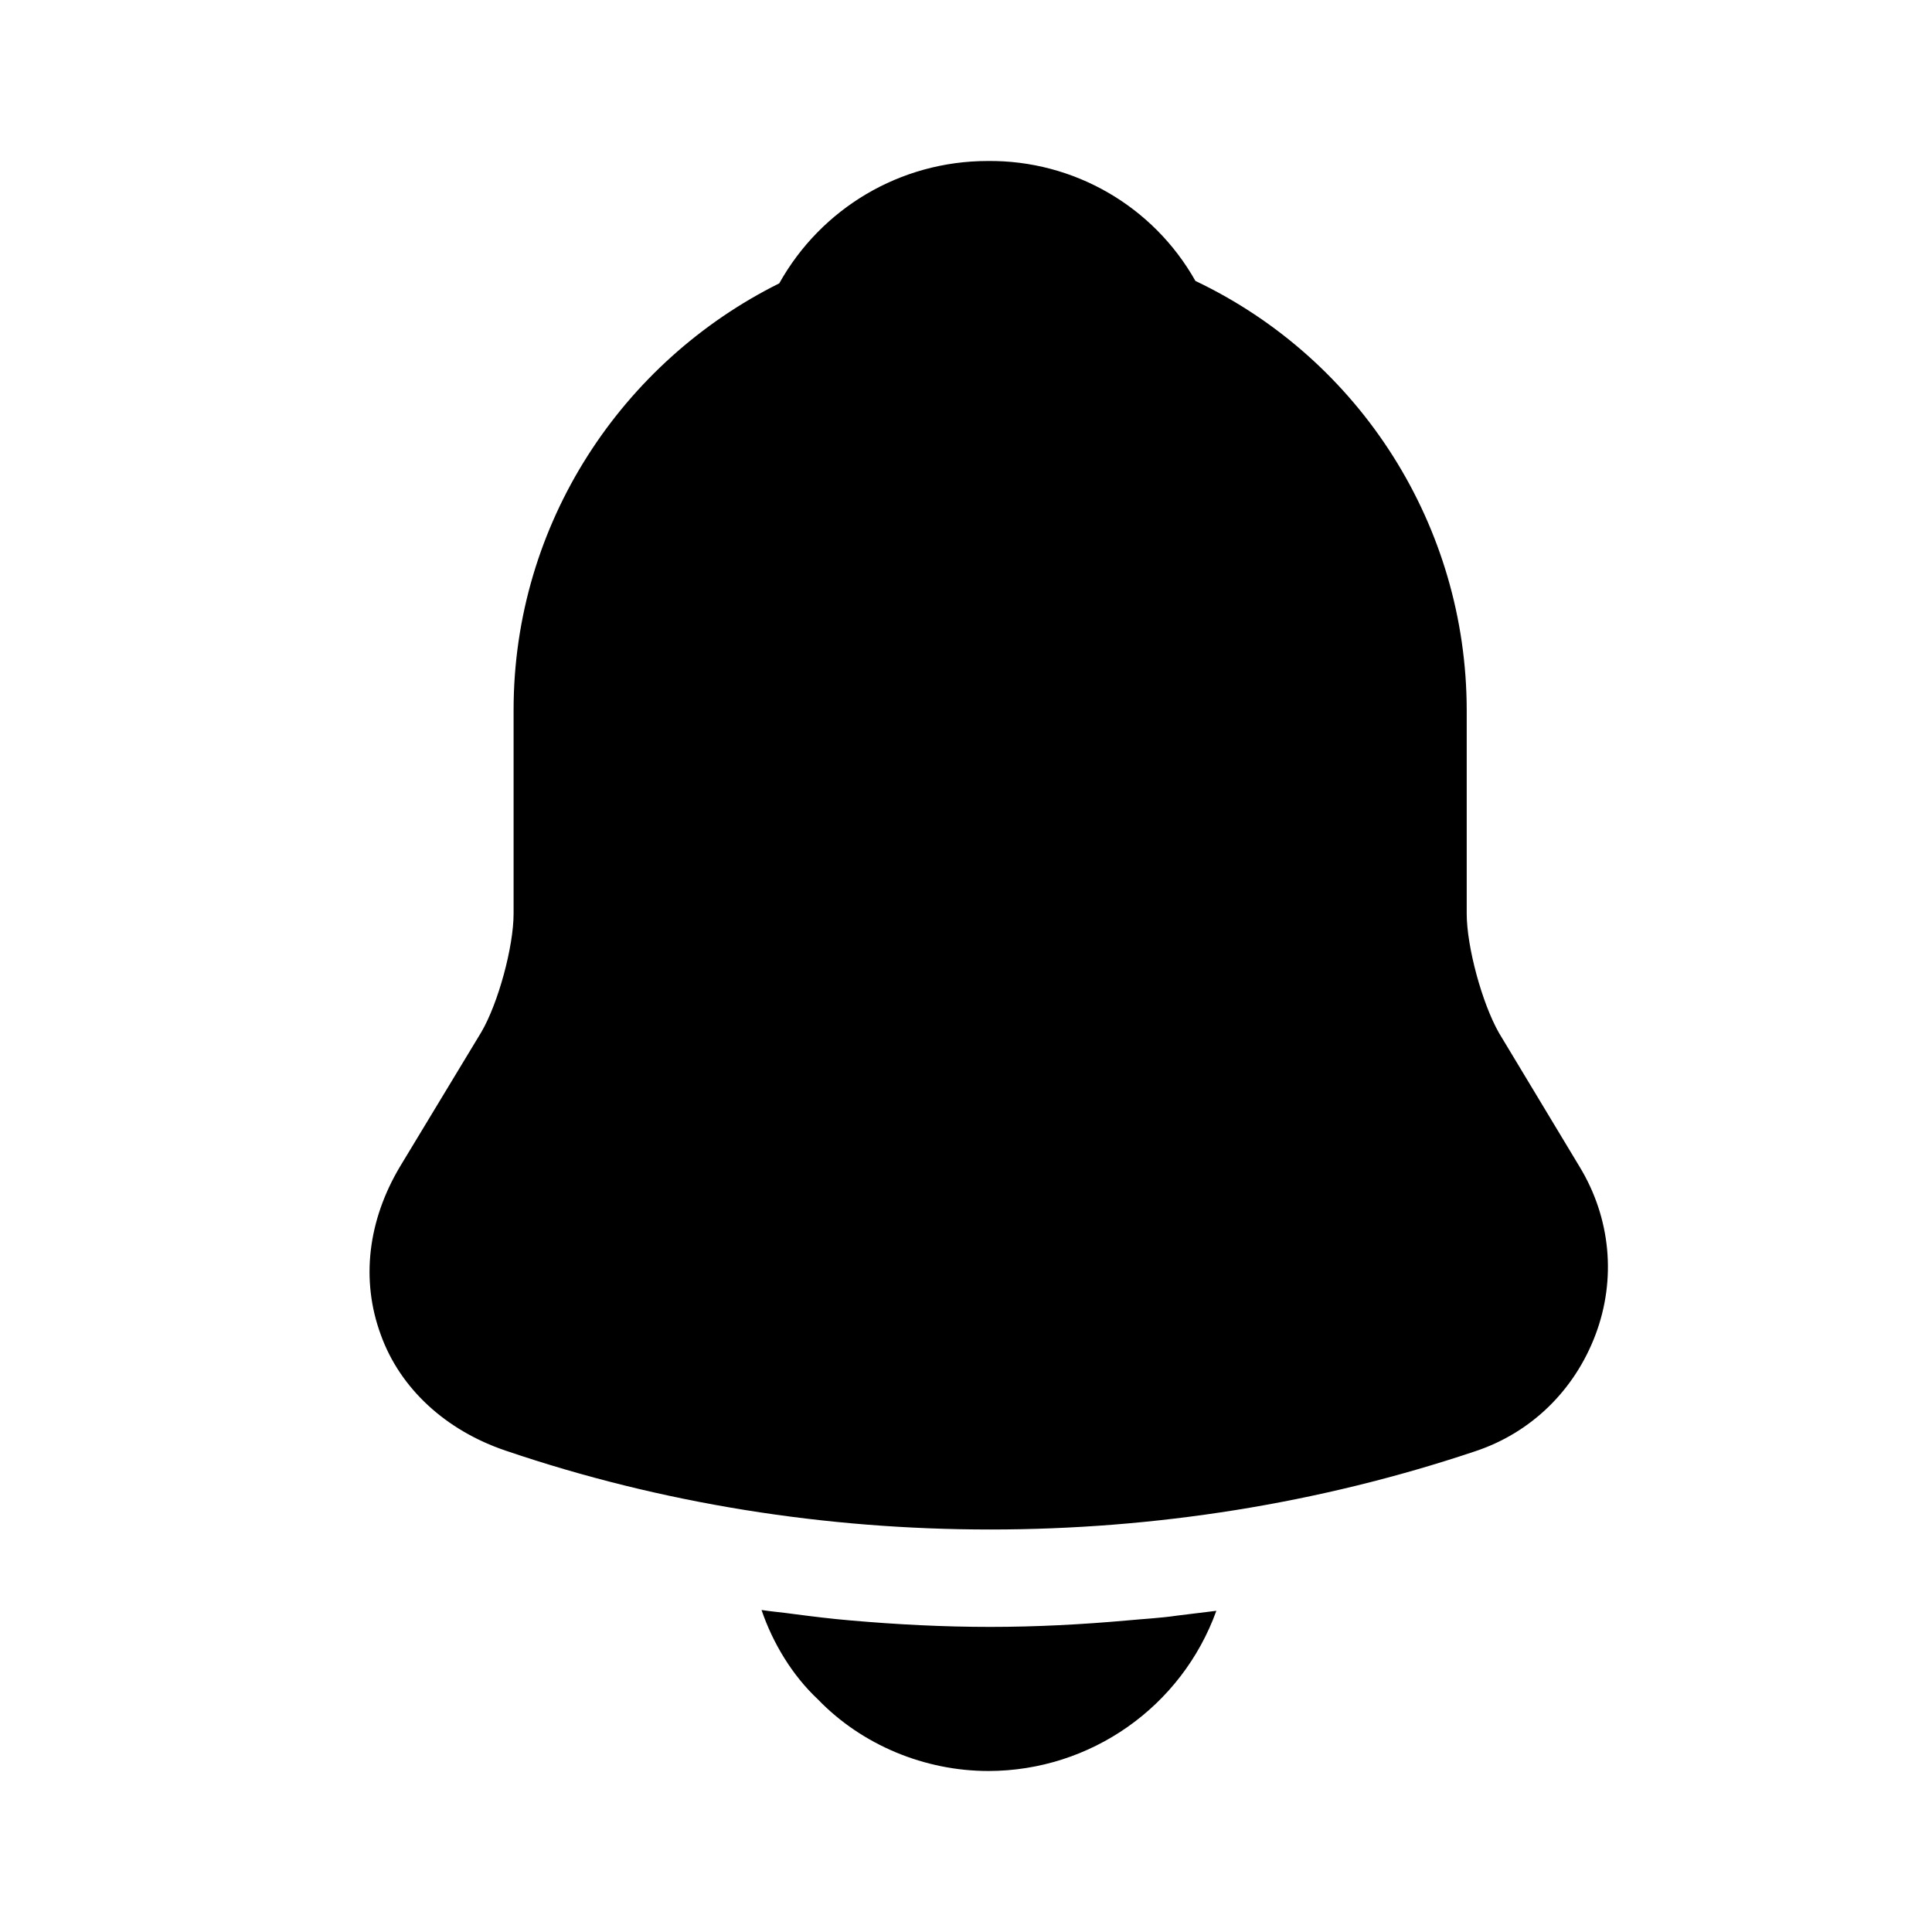
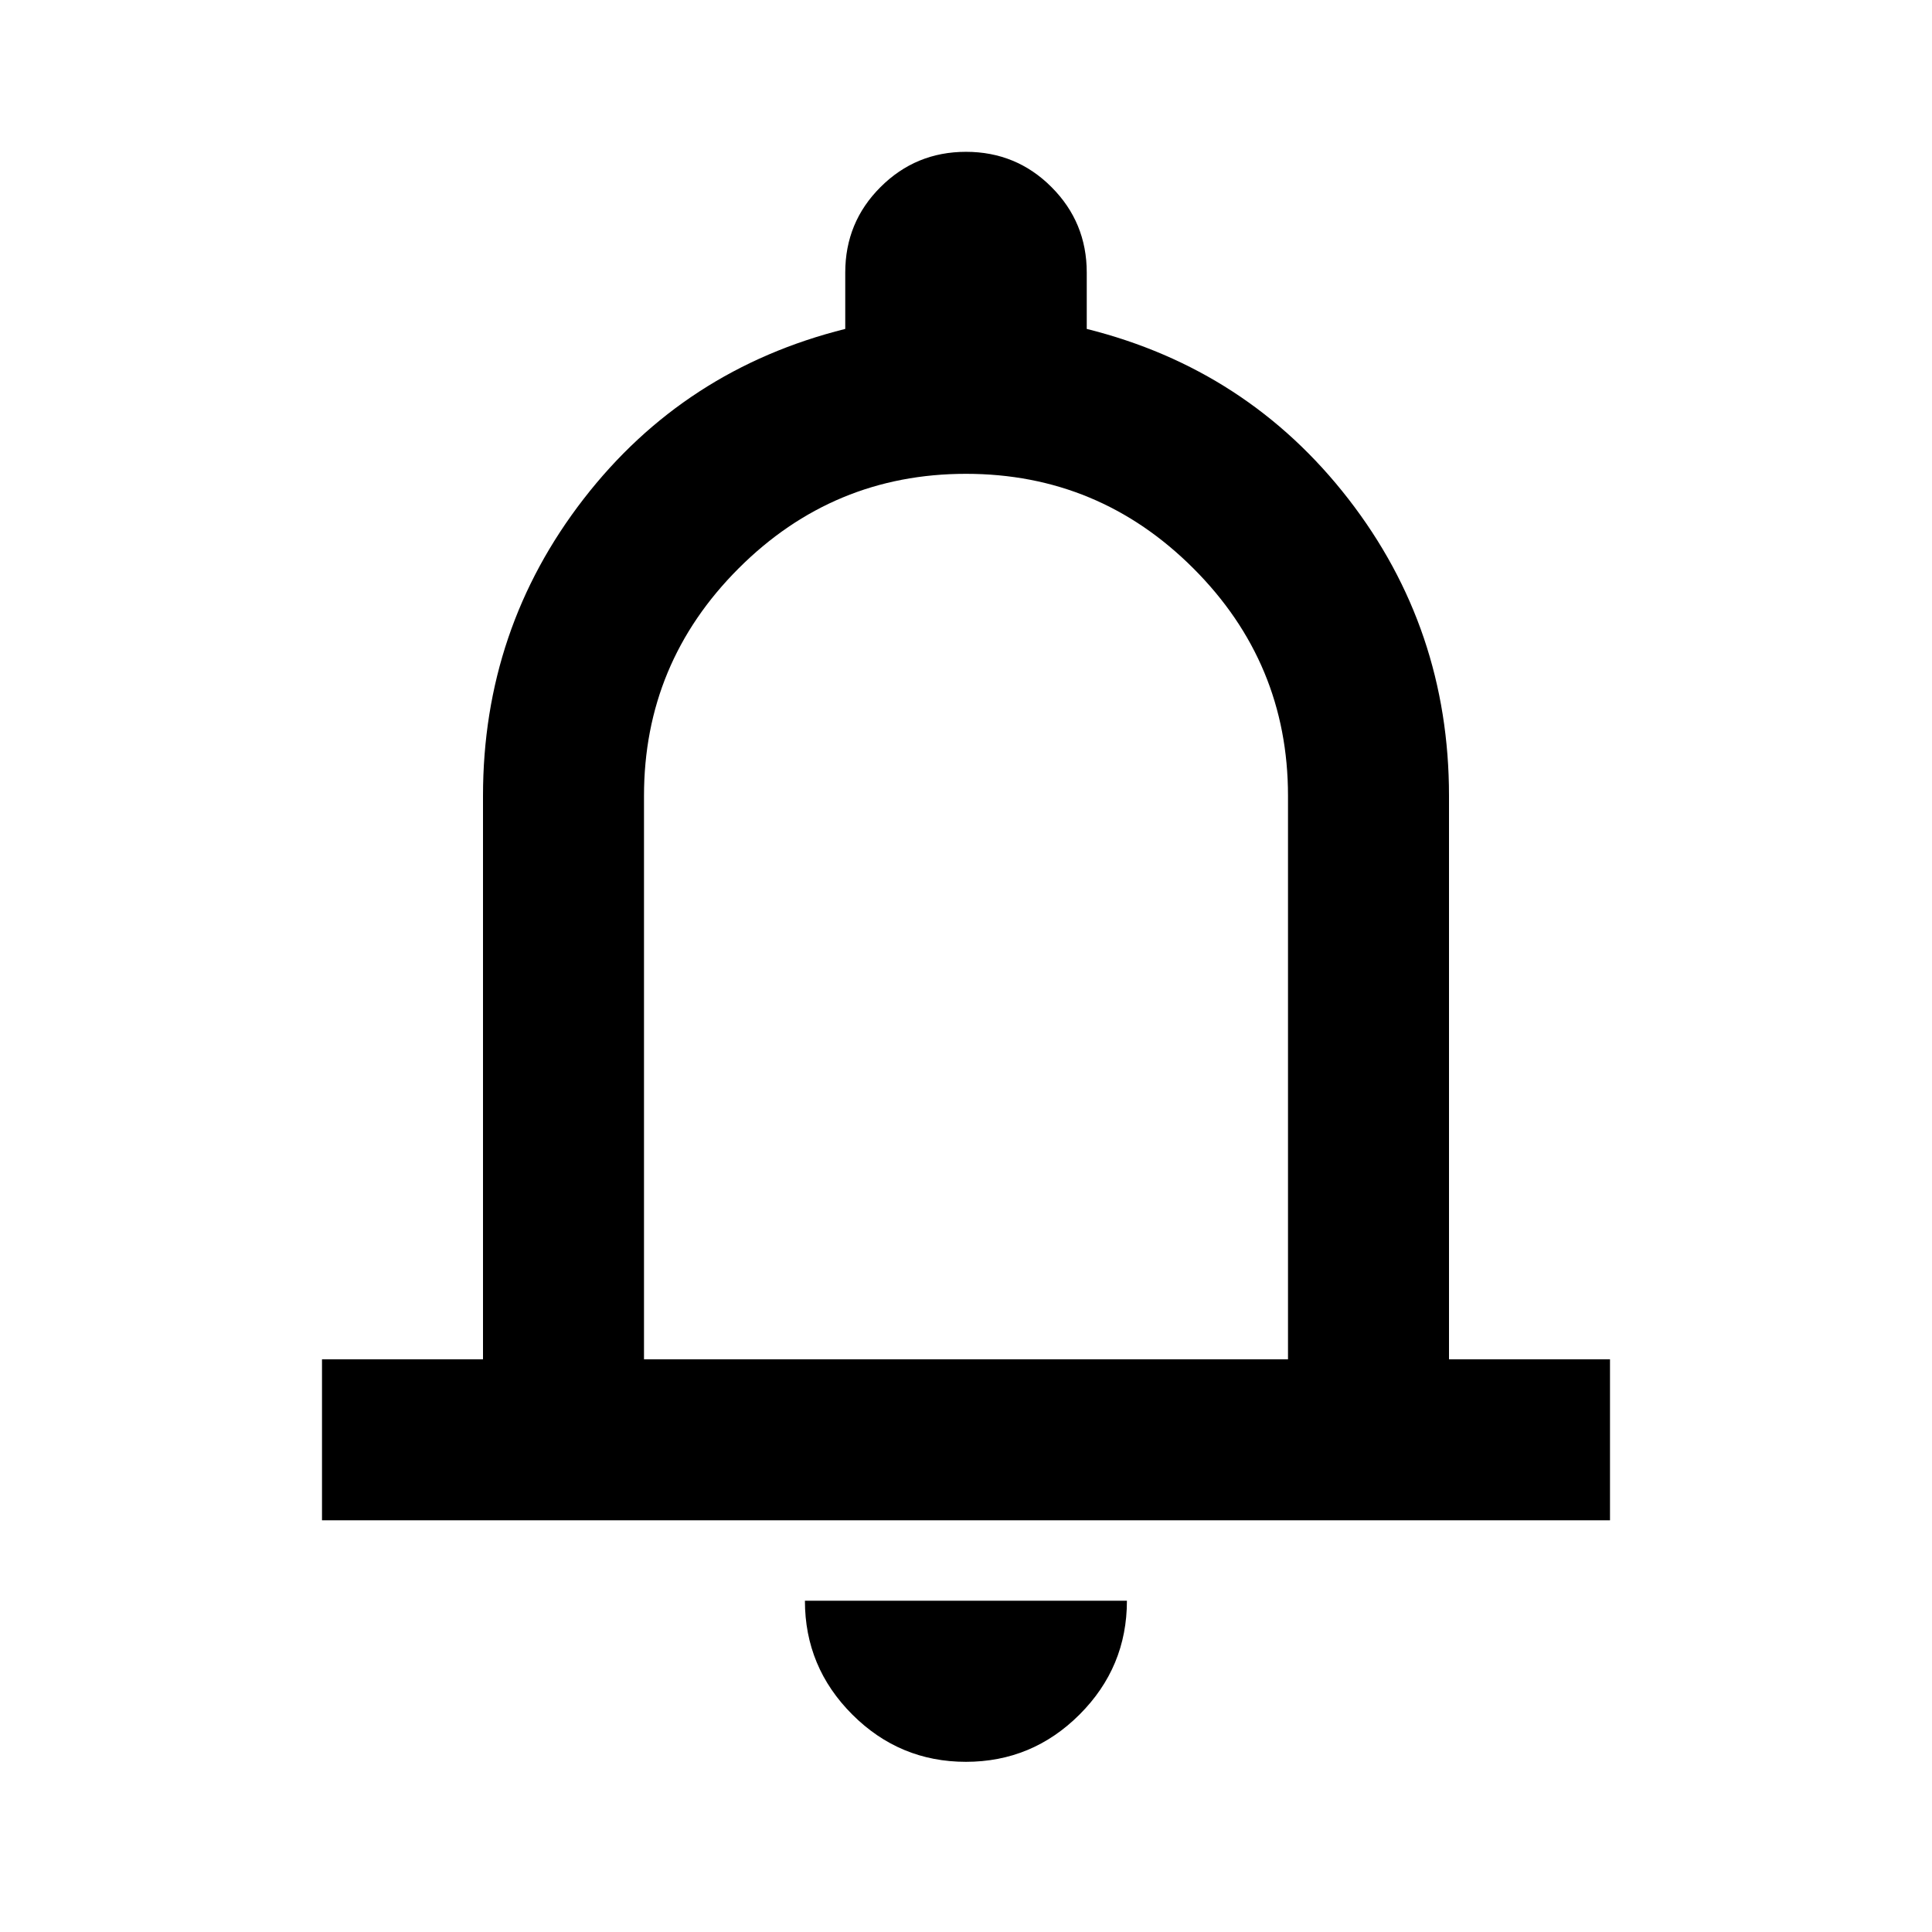
- <svg xmlns="http://www.w3.org/2000/svg" width="24" height="24" viewBox="0 0 24 24" fill="none">
-   <path d="m19.62 14.49-1-1.66c-.21-.37-.4-1.07-.4-1.48V8.82a5.91 5.91 0 0 0-3.37-5.33A2.926 2.926 0 0 0 12.27 2c-1.09 0-2.07.59-2.59 1.52-1.95.97-3.3 2.98-3.3 5.3v2.53c0 .41-.19 1.11-.4 1.47l-1.01 1.67c-.4.67-.49 1.41-.24 2.09.24.67.81 1.19 1.55 1.44 1.94.66 3.98.98 6.02.98 2.04 0 4.08-.32 6.02-.97.7-.23 1.24-.76 1.5-1.45s.19-1.45-.2-2.09zM15.11 20.01A3.014 3.014 0 0 1 12.28 22c-.79 0-1.57-.32-2.12-.89-.32-.3-.56-.7-.7-1.11.13.02.26.03.4.05.23.03.47.06.71.08.57.05 1.15.08 1.73.08.57 0 1.14-.03 1.7-.08.21-.02.42-.03.62-.06l.49-.06z" fill="currentColor" />
+ <svg xmlns="http://www.w3.org/2000/svg" viewBox="0 0 24 24">
+   <path d="m4 18.886v-2h2v-7c0-1.383.417-2.612 1.25-3.688s1.917-1.779 3.25-2.112v-.7c0-.417.146-.771.438-1.062.292-.292.646-.438 1.062-.438s.771.146 1.062.438c.292.292.438.646.438 1.062v.7c1.333.333 2.417 1.038 3.25 2.112s1.25 2.304 1.25 3.688v7h2v2zm8 3c-.55 0-1.021-.196-1.413-.588s-.588-.863-.588-1.413h4c0 .55-.196 1.021-.588 1.413s-.863.588-1.413.588zm-4-5h8v-7c0-1.1-.392-2.042-1.175-2.825-.783-.783-1.725-1.175-2.825-1.175s-2.042.392-2.825 1.175c-.783.783-1.175 1.725-1.175 2.825z" />
</svg>
